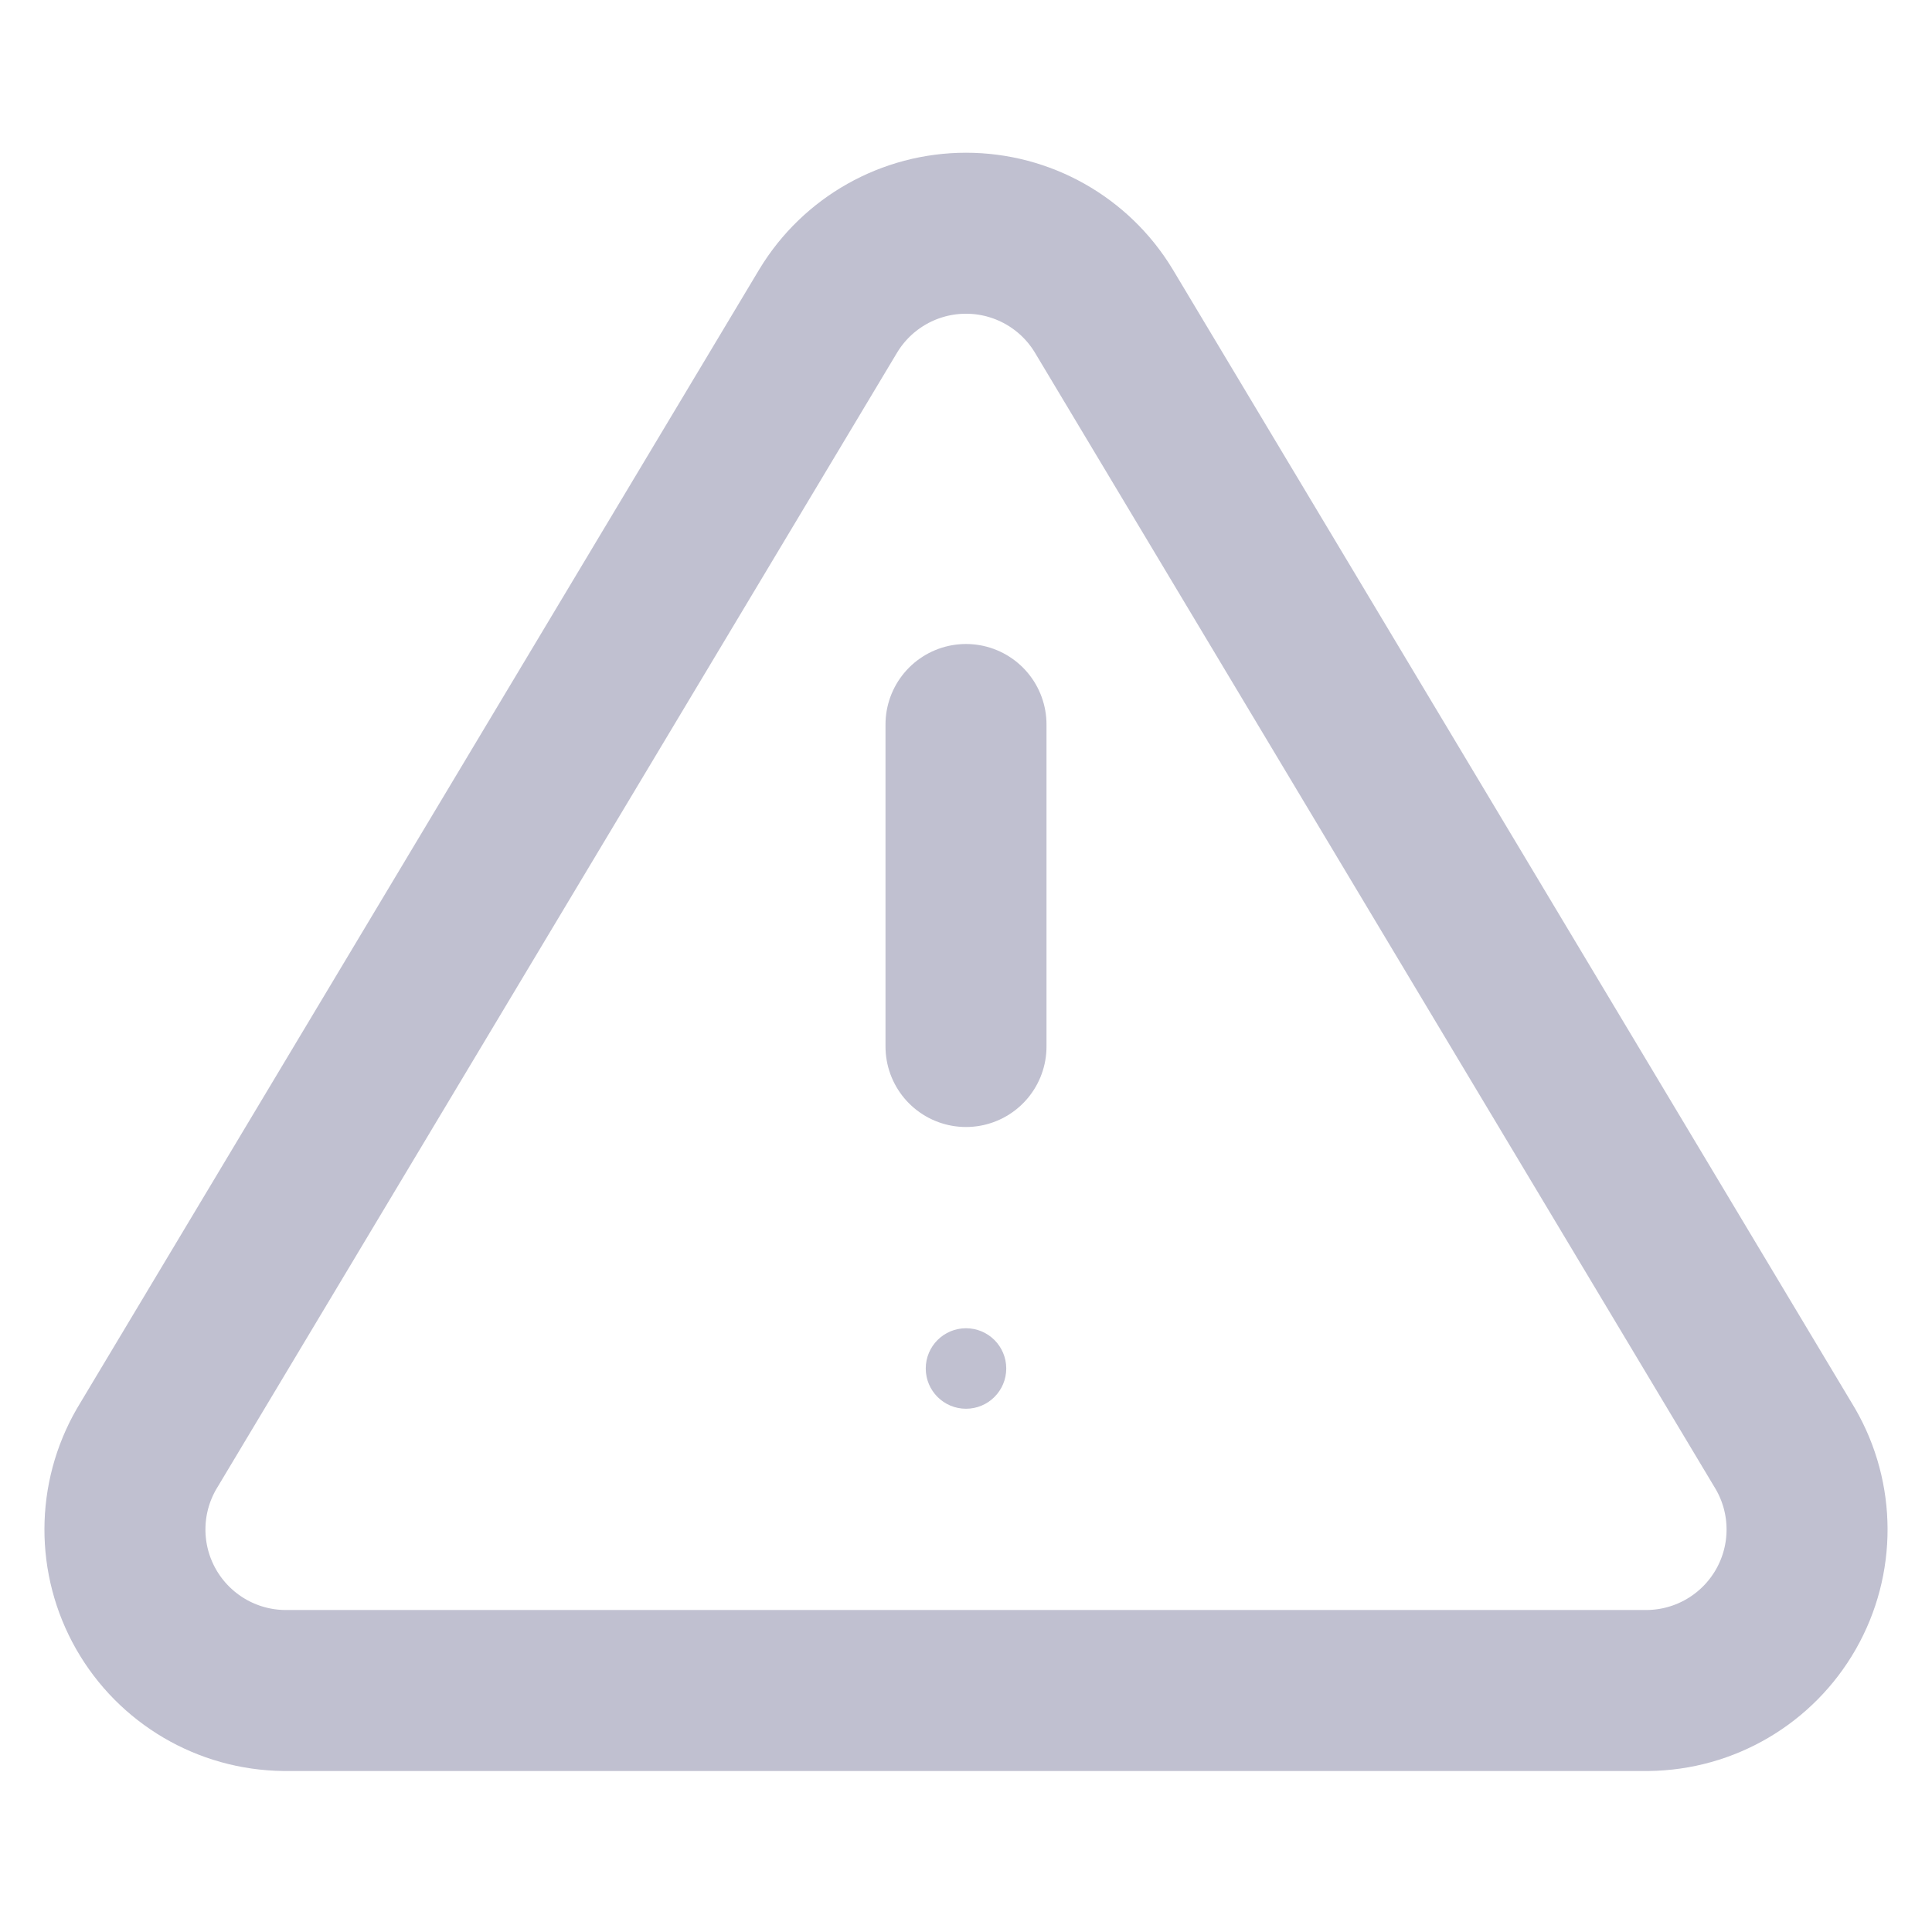
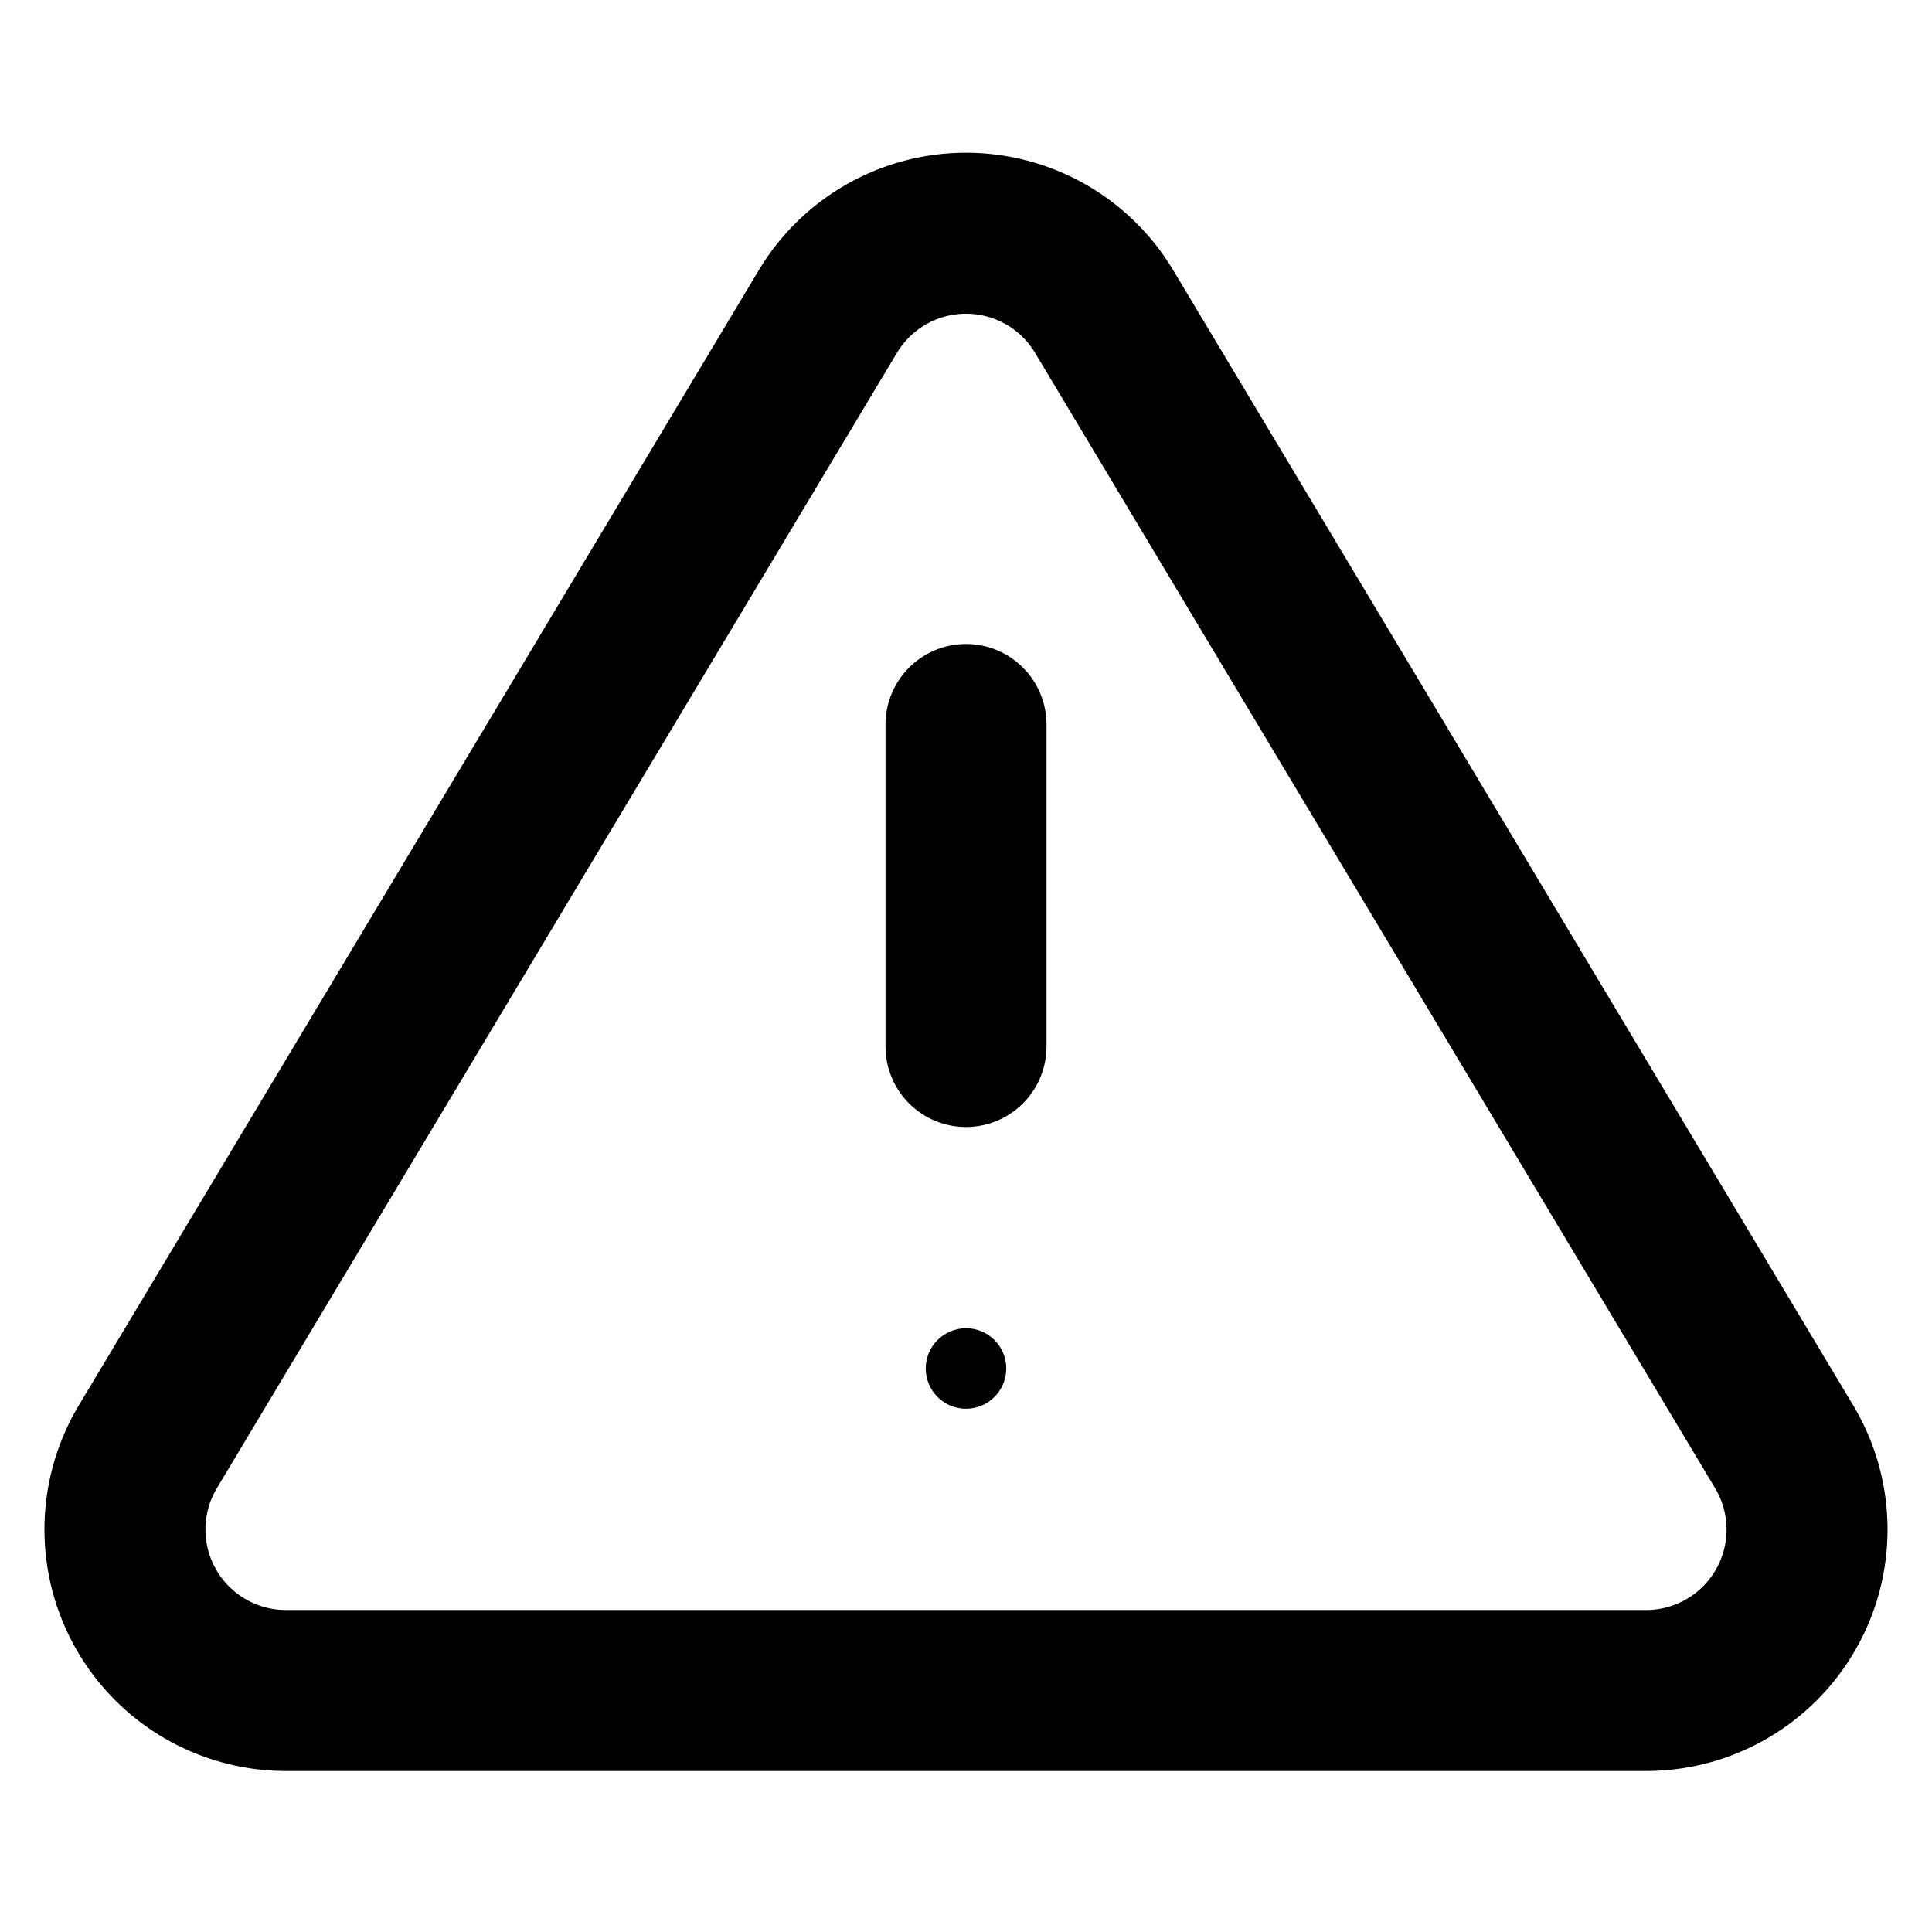
- <svg xmlns="http://www.w3.org/2000/svg" viewBox="0 0 24 24" fill="none" stroke="#C0C0D0" stroke-width="2" stroke-linecap="round" stroke-linejoin="round">
+ <svg xmlns="http://www.w3.org/2000/svg" viewBox="0 0 24 24" fill="none" stroke="currentColor" stroke-width="2" stroke-linecap="round" stroke-linejoin="round">
  <path d="M10.29 3.86L1.82 18a2 2 0 0 0 1.71 3h16.94a2 2 0 0 0 1.71-3L13.71 3.86a2 2 0 0 0-3.42 0z" />
  <line x1="12" y1="9" x2="12" y2="13" />
-   <circle cx="12" cy="17" r="0.5" fill="#C0C0D0" stroke="none" />
+   <circle cx="12" cy="17" r="0.5" fill="currentColor" stroke="none" />
</svg>
